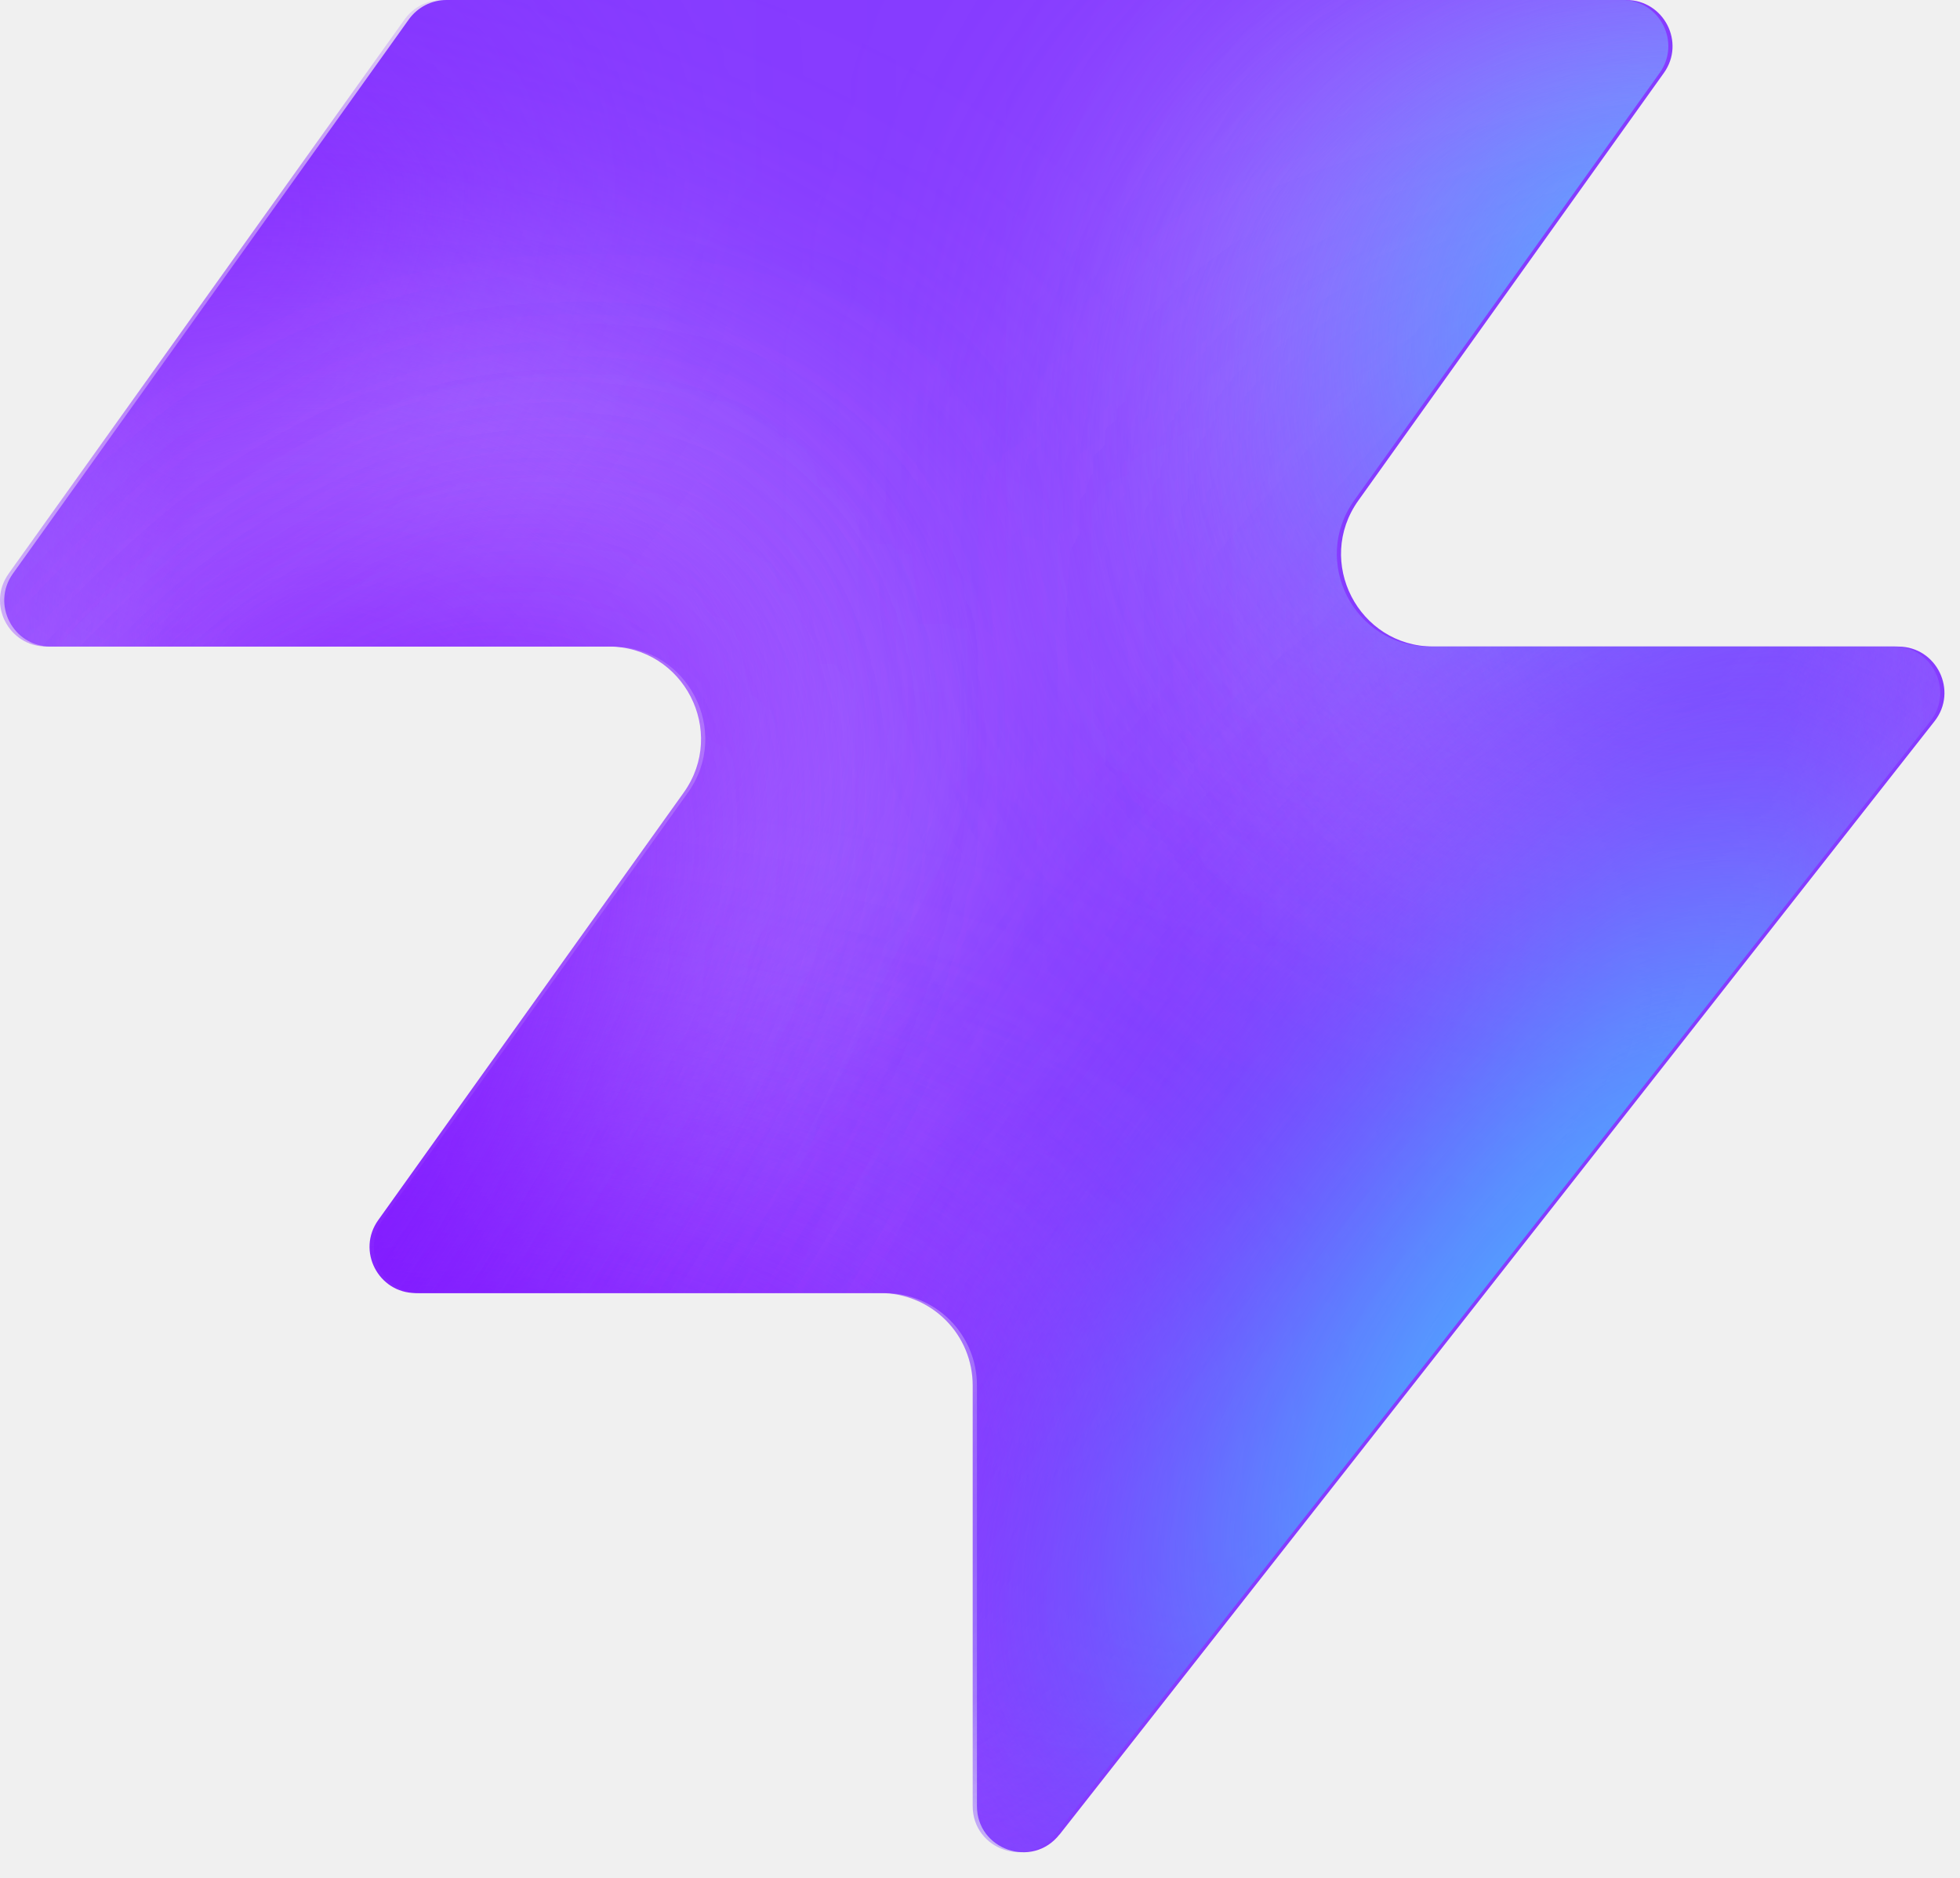
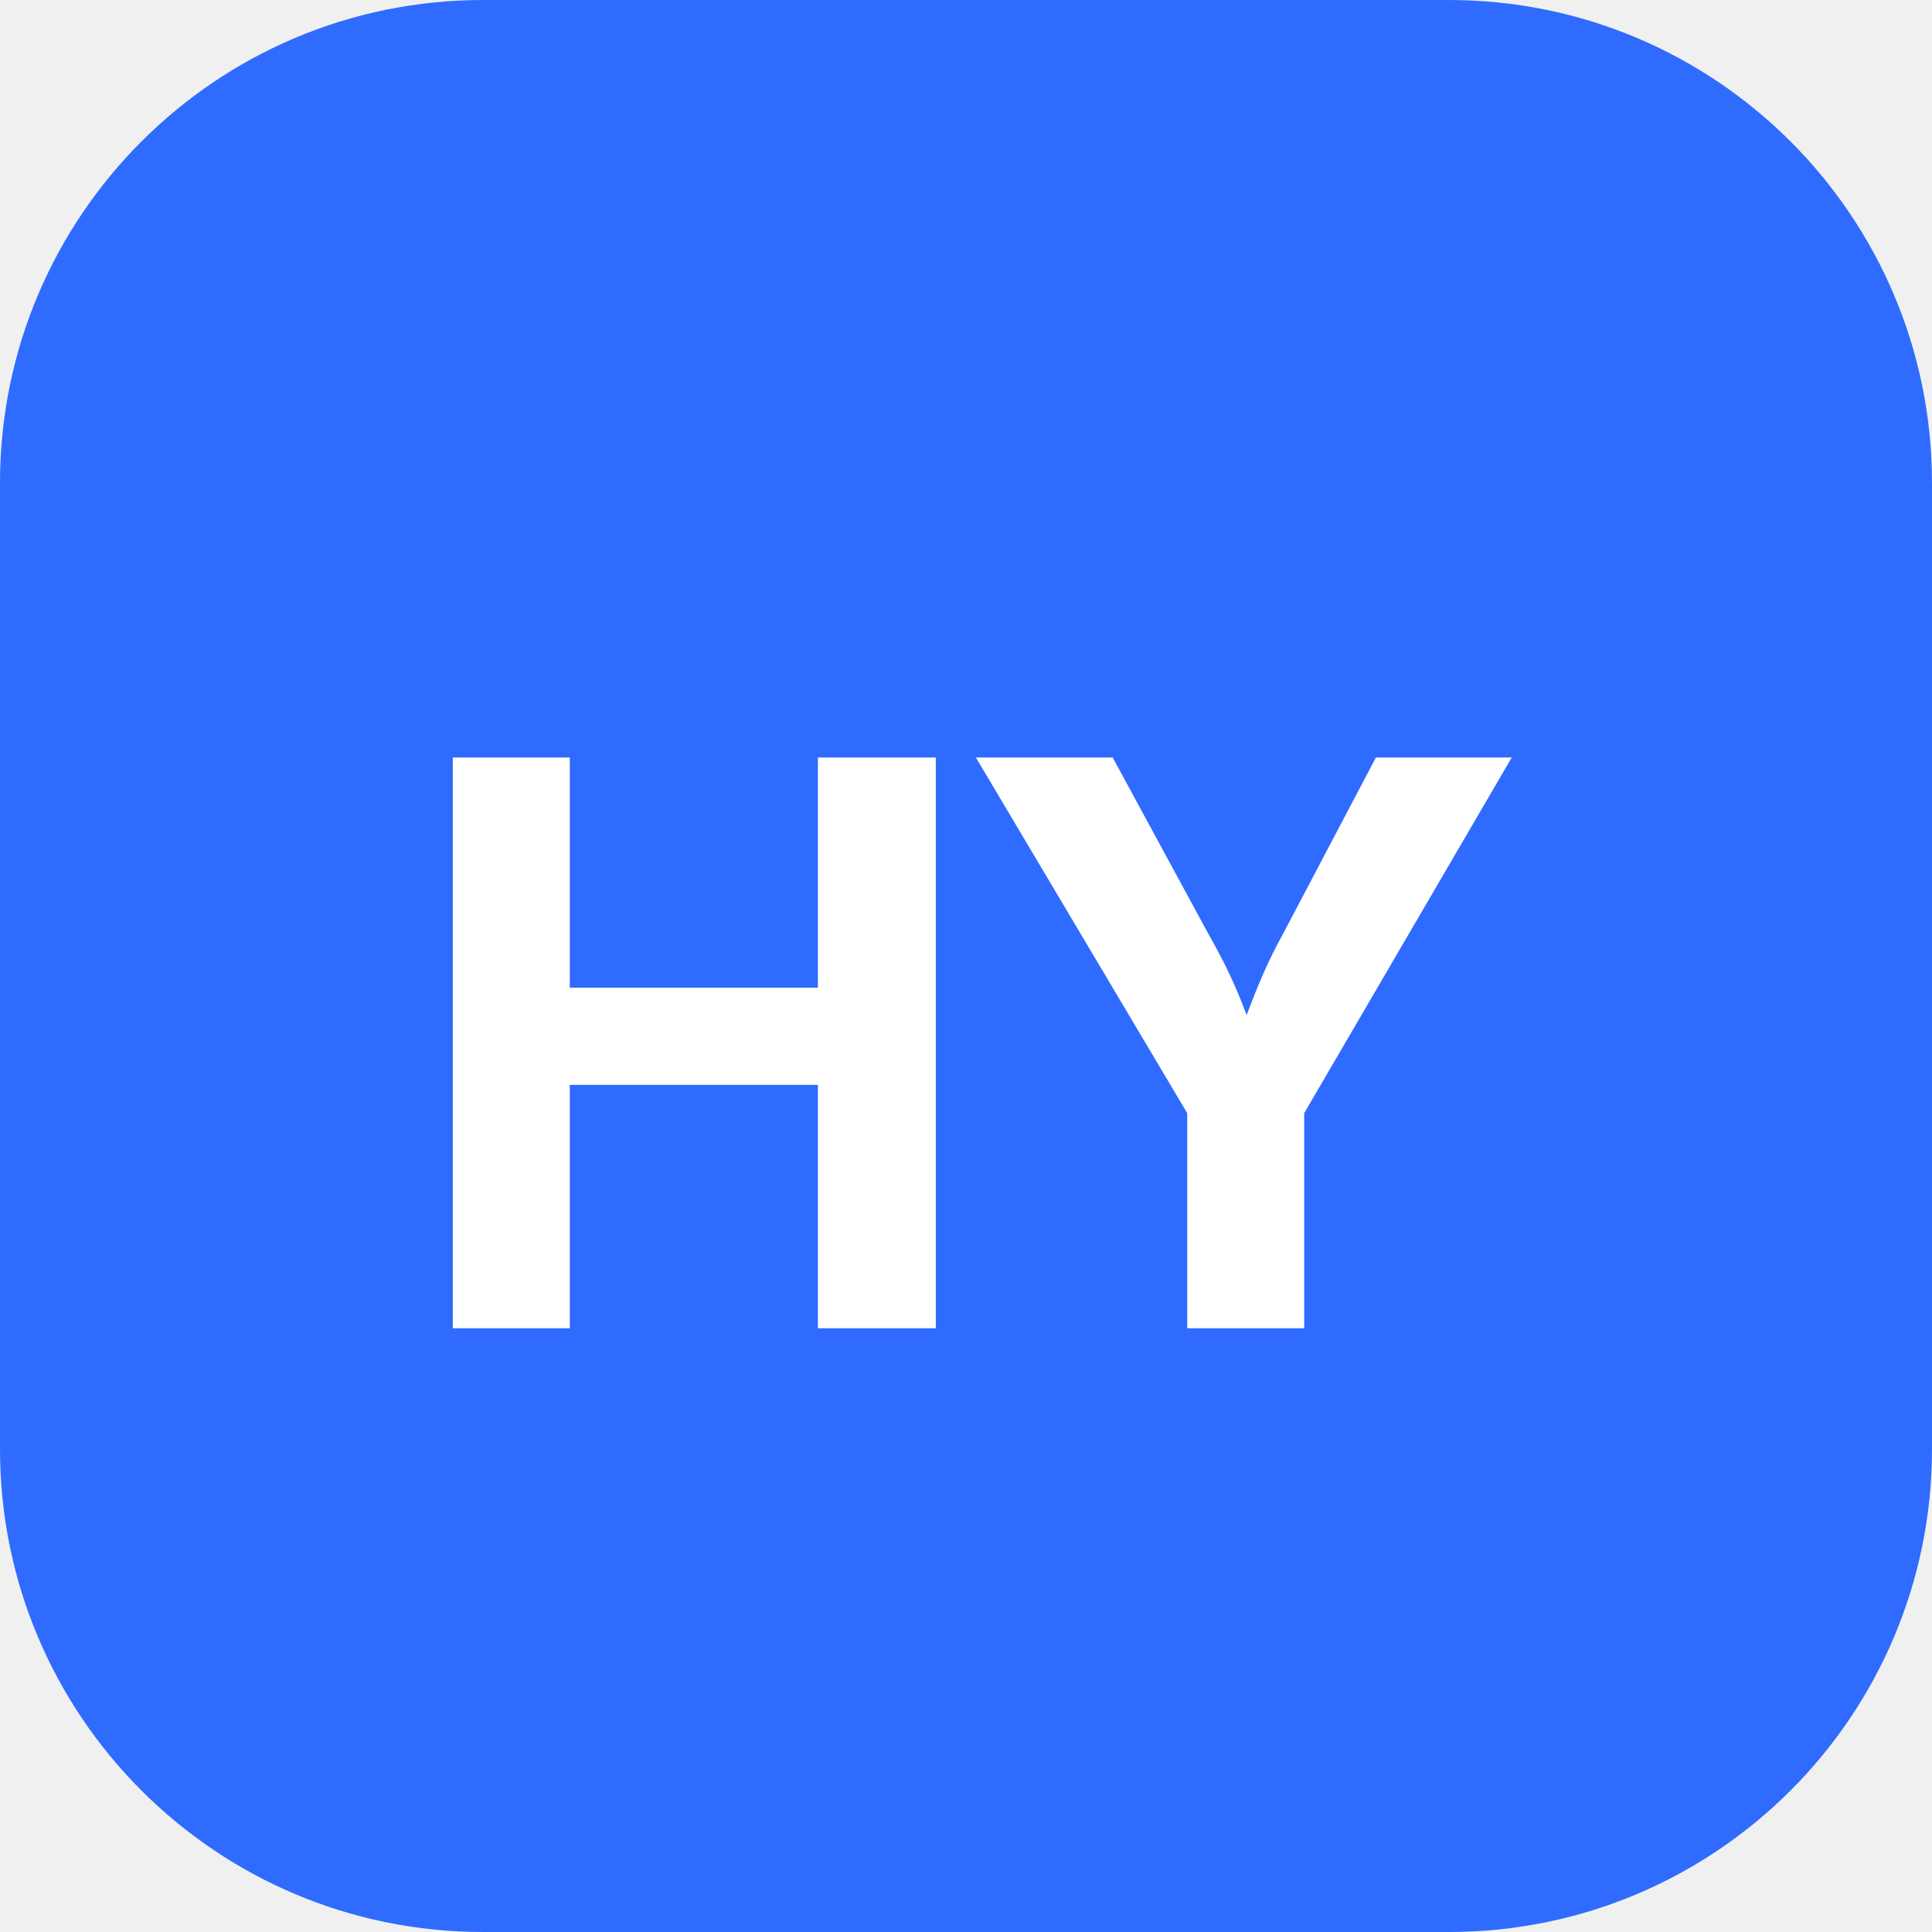
- <svg xmlns="http://www.w3.org/2000/svg" width="48" height="46" fill="none" viewBox="0 0 48 46">
-   <path fill="#863bff" d="M25.946 44.938c-.664.845-2.021.375-2.021-.698V33.937a2.26 2.26 0 0 0-2.262-2.262H10.287c-.92 0-1.456-1.04-.92-1.788l7.48-10.471c1.07-1.497 0-3.578-1.842-3.578H1.237c-.92 0-1.456-1.04-.92-1.788L10.013.474c.214-.297.556-.474.92-.474h28.894c.92 0 1.456 1.04.92 1.788l-7.48 10.471c-1.07 1.498 0 3.579 1.842 3.579h11.377c.943 0 1.473 1.088.89 1.83L25.947 44.94z" style="fill:#863bff;fill:color(display-p3 .525 .23 1);fill-opacity:1" />
-   <mask id="a" width="48" height="46" x="0" y="0" maskUnits="userSpaceOnUse" style="mask-type:alpha">
-     <path fill="#000" d="M25.842 44.938c-.664.844-2.021.375-2.021-.698V33.937a2.26 2.26 0 0 0-2.262-2.262H10.183c-.92 0-1.456-1.04-.92-1.788l7.48-10.471c1.07-1.498 0-3.579-1.842-3.579H1.133c-.92 0-1.456-1.04-.92-1.787L9.91.473c.214-.297.556-.474.92-.474h28.894c.92 0 1.456 1.04.92 1.788l-7.48 10.471c-1.07 1.498 0 3.578 1.842 3.578h11.377c.943 0 1.473 1.088.89 1.832L25.843 44.94z" style="fill:#000;fill-opacity:1" />
-   </mask>
-   <g mask="url(#a)">
-     <g filter="url(#b)">
-       <ellipse cx="5.508" cy="14.704" fill="#ede6ff" rx="5.508" ry="14.704" style="fill:#ede6ff;fill:color(display-p3 .927 .903 1);fill-opacity:1" transform="matrix(.00324 1 1 -.00324 -4.47 31.516)" />
-     </g>
-     <g filter="url(#c)">
-       <ellipse cx="10.399" cy="29.851" fill="#ede6ff" rx="10.399" ry="29.851" style="fill:#ede6ff;fill:color(display-p3 .927 .903 1);fill-opacity:1" transform="matrix(.00324 1 1 -.00324 -39.328 7.883)" />
-     </g>
-     <g filter="url(#d)">
-       <ellipse cx="5.508" cy="30.487" fill="#7e14ff" rx="5.508" ry="30.487" style="fill:#7e14ff;fill:color(display-p3 .492 .077 1);fill-opacity:1" transform="rotate(89.814 -25.913 -14.639)scale(1 -1)" />
-     </g>
-     <g filter="url(#e)">
-       <ellipse cx="5.508" cy="30.599" fill="#7e14ff" rx="5.508" ry="30.599" style="fill:#7e14ff;fill:color(display-p3 .492 .077 1);fill-opacity:1" transform="rotate(89.814 -32.644 -3.334)scale(1 -1)" />
-     </g>
-     <g filter="url(#f)">
-       <ellipse cx="5.508" cy="30.599" fill="#7e14ff" rx="5.508" ry="30.599" style="fill:#7e14ff;fill:color(display-p3 .492 .077 1);fill-opacity:1" transform="matrix(.00324 1 1 -.00324 -34.34 30.47)" />
-     </g>
-     <g filter="url(#g)">
-       <ellipse cx="14.072" cy="22.078" fill="#ede6ff" rx="14.072" ry="22.078" style="fill:#ede6ff;fill:color(display-p3 .927 .903 1);fill-opacity:1" transform="rotate(93.35 24.506 48.493)scale(-1 1)" />
-     </g>
-     <g filter="url(#h)">
-       <ellipse cx="3.47" cy="21.501" fill="#7e14ff" rx="3.47" ry="21.501" style="fill:#7e14ff;fill:color(display-p3 .492 .077 1);fill-opacity:1" transform="rotate(89.009 28.708 47.59)scale(-1 1)" />
-     </g>
-     <g filter="url(#i)">
-       <ellipse cx="3.47" cy="21.501" fill="#7e14ff" rx="3.47" ry="21.501" style="fill:#7e14ff;fill:color(display-p3 .492 .077 1);fill-opacity:1" transform="rotate(89.009 28.708 47.59)scale(-1 1)" />
-     </g>
-     <g filter="url(#j)">
-       <ellipse cx=".387" cy="8.972" fill="#7e14ff" rx="4.407" ry="29.108" style="fill:#7e14ff;fill:color(display-p3 .492 .077 1);fill-opacity:1" transform="rotate(39.51 .387 8.972)" />
-     </g>
-     <g filter="url(#k)">
-       <ellipse cx="47.523" cy="-6.092" fill="#7e14ff" rx="4.407" ry="29.108" style="fill:#7e14ff;fill:color(display-p3 .492 .077 1);fill-opacity:1" transform="rotate(37.892 47.523 -6.092)" />
-     </g>
-     <g filter="url(#l)">
-       <ellipse cx="41.412" cy="6.333" fill="#47bfff" rx="5.971" ry="9.665" style="fill:#47bfff;fill:color(display-p3 .28 .748 1);fill-opacity:1" transform="rotate(37.892 41.412 6.333)" />
-     </g>
-     <g filter="url(#m)">
-       <ellipse cx="-1.879" cy="38.332" fill="#7e14ff" rx="4.407" ry="29.108" style="fill:#7e14ff;fill:color(display-p3 .492 .077 1);fill-opacity:1" transform="rotate(37.892 -1.88 38.332)" />
-     </g>
-     <g filter="url(#n)">
-       <ellipse cx="-1.879" cy="38.332" fill="#7e14ff" rx="4.407" ry="29.108" style="fill:#7e14ff;fill:color(display-p3 .492 .077 1);fill-opacity:1" transform="rotate(37.892 -1.88 38.332)" />
-     </g>
-     <g filter="url(#o)">
-       <ellipse cx="35.651" cy="29.907" fill="#7e14ff" rx="4.407" ry="29.108" style="fill:#7e14ff;fill:color(display-p3 .492 .077 1);fill-opacity:1" transform="rotate(37.892 35.651 29.907)" />
-     </g>
-     <g filter="url(#p)">
-       <ellipse cx="38.418" cy="32.4" fill="#47bfff" rx="5.971" ry="15.297" style="fill:#47bfff;fill:color(display-p3 .28 .748 1);fill-opacity:1" transform="rotate(37.892 38.418 32.4)" />
-     </g>
-   </g>
-   <defs>
-     <filter id="b" width="60.045" height="41.654" x="-19.77" y="16.149" color-interpolation-filters="sRGB" filterUnits="userSpaceOnUse">
-       <feFlood flood-opacity="0" result="BackgroundImageFix" />
-       <feBlend in="SourceGraphic" in2="BackgroundImageFix" result="shape" />
-       <feGaussianBlur result="effect1_foregroundBlur_2002_17158" stdDeviation="7.659" />
-     </filter>
-     <filter id="c" width="90.34" height="51.437" x="-54.613" y="-7.533" color-interpolation-filters="sRGB" filterUnits="userSpaceOnUse">
-       <feFlood flood-opacity="0" result="BackgroundImageFix" />
-       <feBlend in="SourceGraphic" in2="BackgroundImageFix" result="shape" />
-       <feGaussianBlur result="effect1_foregroundBlur_2002_17158" stdDeviation="7.659" />
-     </filter>
-     <filter id="d" width="79.355" height="29.4" x="-49.64" y="2.03" color-interpolation-filters="sRGB" filterUnits="userSpaceOnUse">
-       <feFlood flood-opacity="0" result="BackgroundImageFix" />
-       <feBlend in="SourceGraphic" in2="BackgroundImageFix" result="shape" />
-       <feGaussianBlur result="effect1_foregroundBlur_2002_17158" stdDeviation="4.596" />
-     </filter>
-     <filter id="e" width="79.579" height="29.4" x="-45.045" y="20.029" color-interpolation-filters="sRGB" filterUnits="userSpaceOnUse">
-       <feFlood flood-opacity="0" result="BackgroundImageFix" />
-       <feBlend in="SourceGraphic" in2="BackgroundImageFix" result="shape" />
-       <feGaussianBlur result="effect1_foregroundBlur_2002_17158" stdDeviation="4.596" />
-     </filter>
-     <filter id="f" width="79.579" height="29.4" x="-43.513" y="21.178" color-interpolation-filters="sRGB" filterUnits="userSpaceOnUse">
-       <feFlood flood-opacity="0" result="BackgroundImageFix" />
-       <feBlend in="SourceGraphic" in2="BackgroundImageFix" result="shape" />
-       <feGaussianBlur result="effect1_foregroundBlur_2002_17158" stdDeviation="4.596" />
-     </filter>
-     <filter id="g" width="74.749" height="58.852" x="15.756" y="-17.901" color-interpolation-filters="sRGB" filterUnits="userSpaceOnUse">
-       <feFlood flood-opacity="0" result="BackgroundImageFix" />
-       <feBlend in="SourceGraphic" in2="BackgroundImageFix" result="shape" />
-       <feGaussianBlur result="effect1_foregroundBlur_2002_17158" stdDeviation="7.659" />
-     </filter>
-     <filter id="h" width="61.377" height="25.362" x="23.548" y="2.284" color-interpolation-filters="sRGB" filterUnits="userSpaceOnUse">
-       <feFlood flood-opacity="0" result="BackgroundImageFix" />
-       <feBlend in="SourceGraphic" in2="BackgroundImageFix" result="shape" />
-       <feGaussianBlur result="effect1_foregroundBlur_2002_17158" stdDeviation="4.596" />
-     </filter>
-     <filter id="i" width="61.377" height="25.362" x="23.548" y="2.284" color-interpolation-filters="sRGB" filterUnits="userSpaceOnUse">
-       <feFlood flood-opacity="0" result="BackgroundImageFix" />
-       <feBlend in="SourceGraphic" in2="BackgroundImageFix" result="shape" />
-       <feGaussianBlur result="effect1_foregroundBlur_2002_17158" stdDeviation="4.596" />
-     </filter>
-     <filter id="j" width="56.045" height="63.649" x="-27.636" y="-22.853" color-interpolation-filters="sRGB" filterUnits="userSpaceOnUse">
-       <feFlood flood-opacity="0" result="BackgroundImageFix" />
-       <feBlend in="SourceGraphic" in2="BackgroundImageFix" result="shape" />
-       <feGaussianBlur result="effect1_foregroundBlur_2002_17158" stdDeviation="4.596" />
-     </filter>
-     <filter id="k" width="54.814" height="64.646" x="20.116" y="-38.415" color-interpolation-filters="sRGB" filterUnits="userSpaceOnUse">
-       <feFlood flood-opacity="0" result="BackgroundImageFix" />
-       <feBlend in="SourceGraphic" in2="BackgroundImageFix" result="shape" />
-       <feGaussianBlur result="effect1_foregroundBlur_2002_17158" stdDeviation="4.596" />
-     </filter>
-     <filter id="l" width="33.541" height="35.313" x="24.641" y="-11.323" color-interpolation-filters="sRGB" filterUnits="userSpaceOnUse">
-       <feFlood flood-opacity="0" result="BackgroundImageFix" />
-       <feBlend in="SourceGraphic" in2="BackgroundImageFix" result="shape" />
-       <feGaussianBlur result="effect1_foregroundBlur_2002_17158" stdDeviation="4.596" />
-     </filter>
-     <filter id="m" width="54.814" height="64.646" x="-29.286" y="6.009" color-interpolation-filters="sRGB" filterUnits="userSpaceOnUse">
-       <feFlood flood-opacity="0" result="BackgroundImageFix" />
-       <feBlend in="SourceGraphic" in2="BackgroundImageFix" result="shape" />
-       <feGaussianBlur result="effect1_foregroundBlur_2002_17158" stdDeviation="4.596" />
-     </filter>
-     <filter id="n" width="54.814" height="64.646" x="-29.286" y="6.009" color-interpolation-filters="sRGB" filterUnits="userSpaceOnUse">
-       <feFlood flood-opacity="0" result="BackgroundImageFix" />
-       <feBlend in="SourceGraphic" in2="BackgroundImageFix" result="shape" />
-       <feGaussianBlur result="effect1_foregroundBlur_2002_17158" stdDeviation="4.596" />
-     </filter>
-     <filter id="o" width="54.814" height="64.646" x="8.244" y="-2.416" color-interpolation-filters="sRGB" filterUnits="userSpaceOnUse">
-       <feFlood flood-opacity="0" result="BackgroundImageFix" />
-       <feBlend in="SourceGraphic" in2="BackgroundImageFix" result="shape" />
-       <feGaussianBlur result="effect1_foregroundBlur_2002_17158" stdDeviation="4.596" />
-     </filter>
-     <filter id="p" width="39.409" height="43.623" x="18.713" y="10.588" color-interpolation-filters="sRGB" filterUnits="userSpaceOnUse">
-       <feFlood flood-opacity="0" result="BackgroundImageFix" />
-       <feBlend in="SourceGraphic" in2="BackgroundImageFix" result="shape" />
-       <feGaussianBlur result="effect1_foregroundBlur_2002_17158" stdDeviation="4.596" />
-     </filter>
-   </defs>
+ <svg xmlns="http://www.w3.org/2000/svg" viewBox="0 0 32 32">
+   <rect width="32" height="32" rx="8" fill="#2f6bff" />
+   <text x="16" y="22" font-family="-apple-system, BlinkMacSystemFont, 'Segoe UI', sans-serif" font-size="13" font-weight="700" fill="white" text-anchor="middle" letter-spacing="-0.5">HY</text>
</svg>
